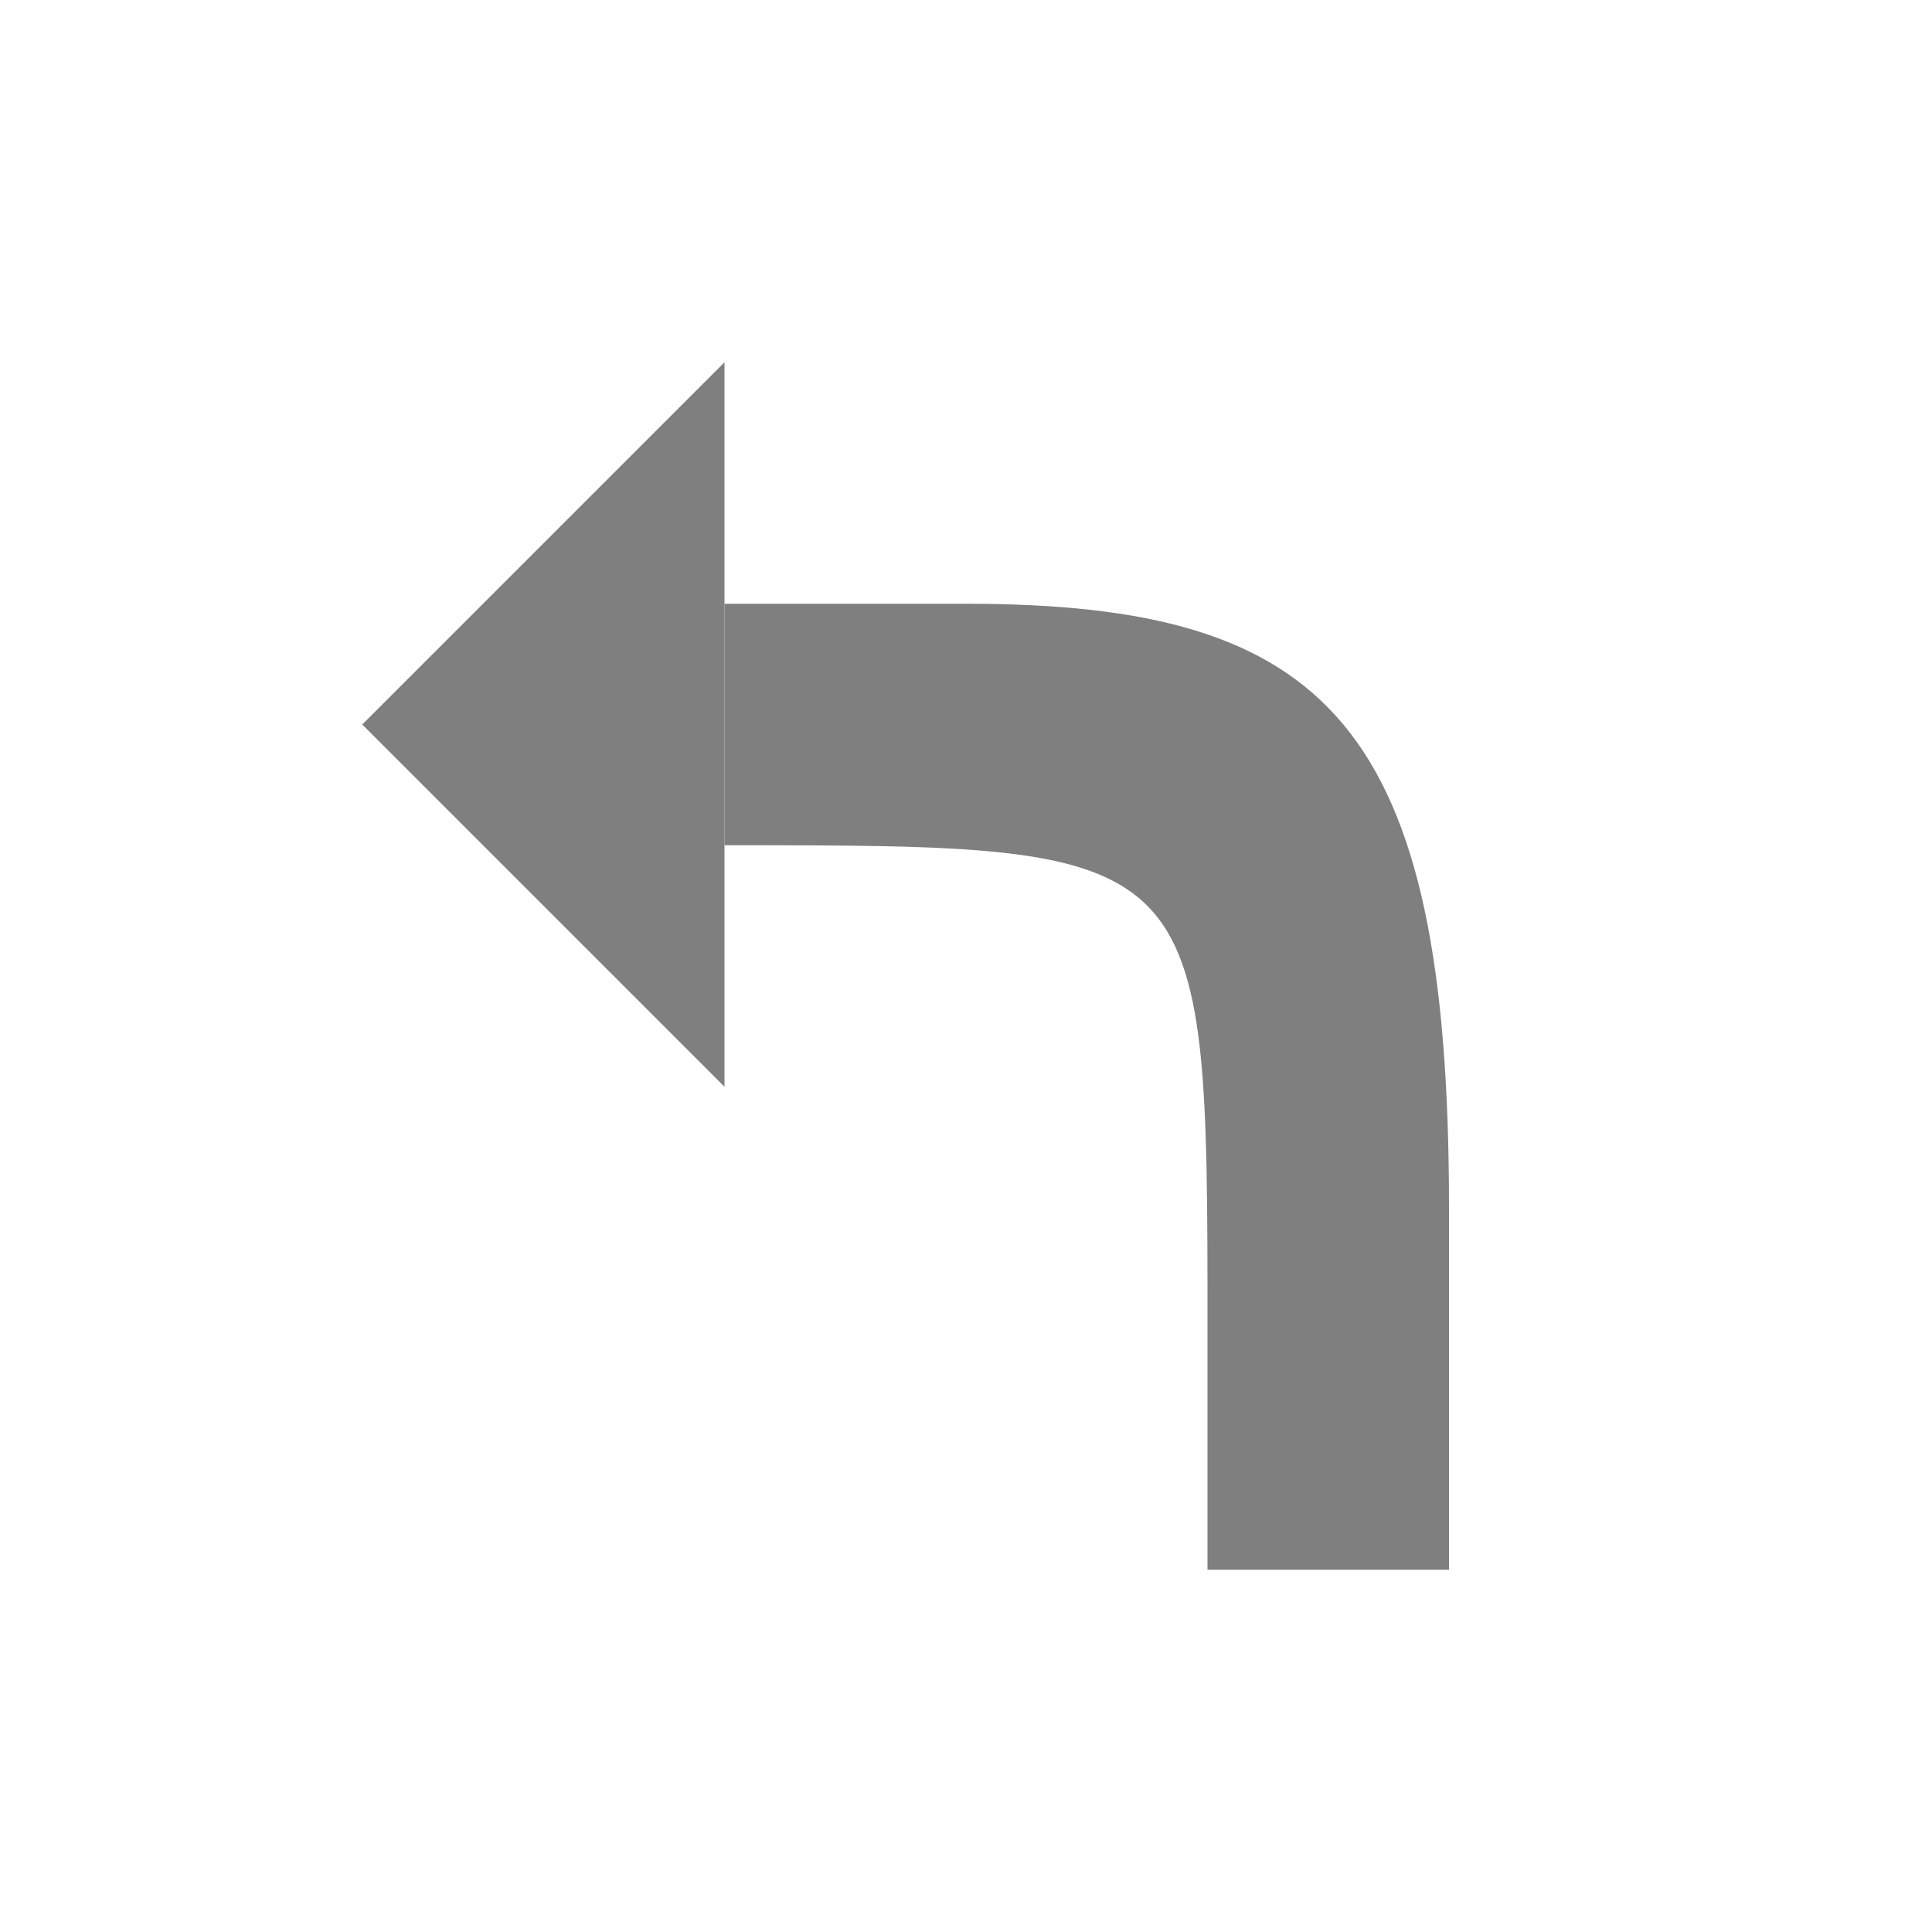
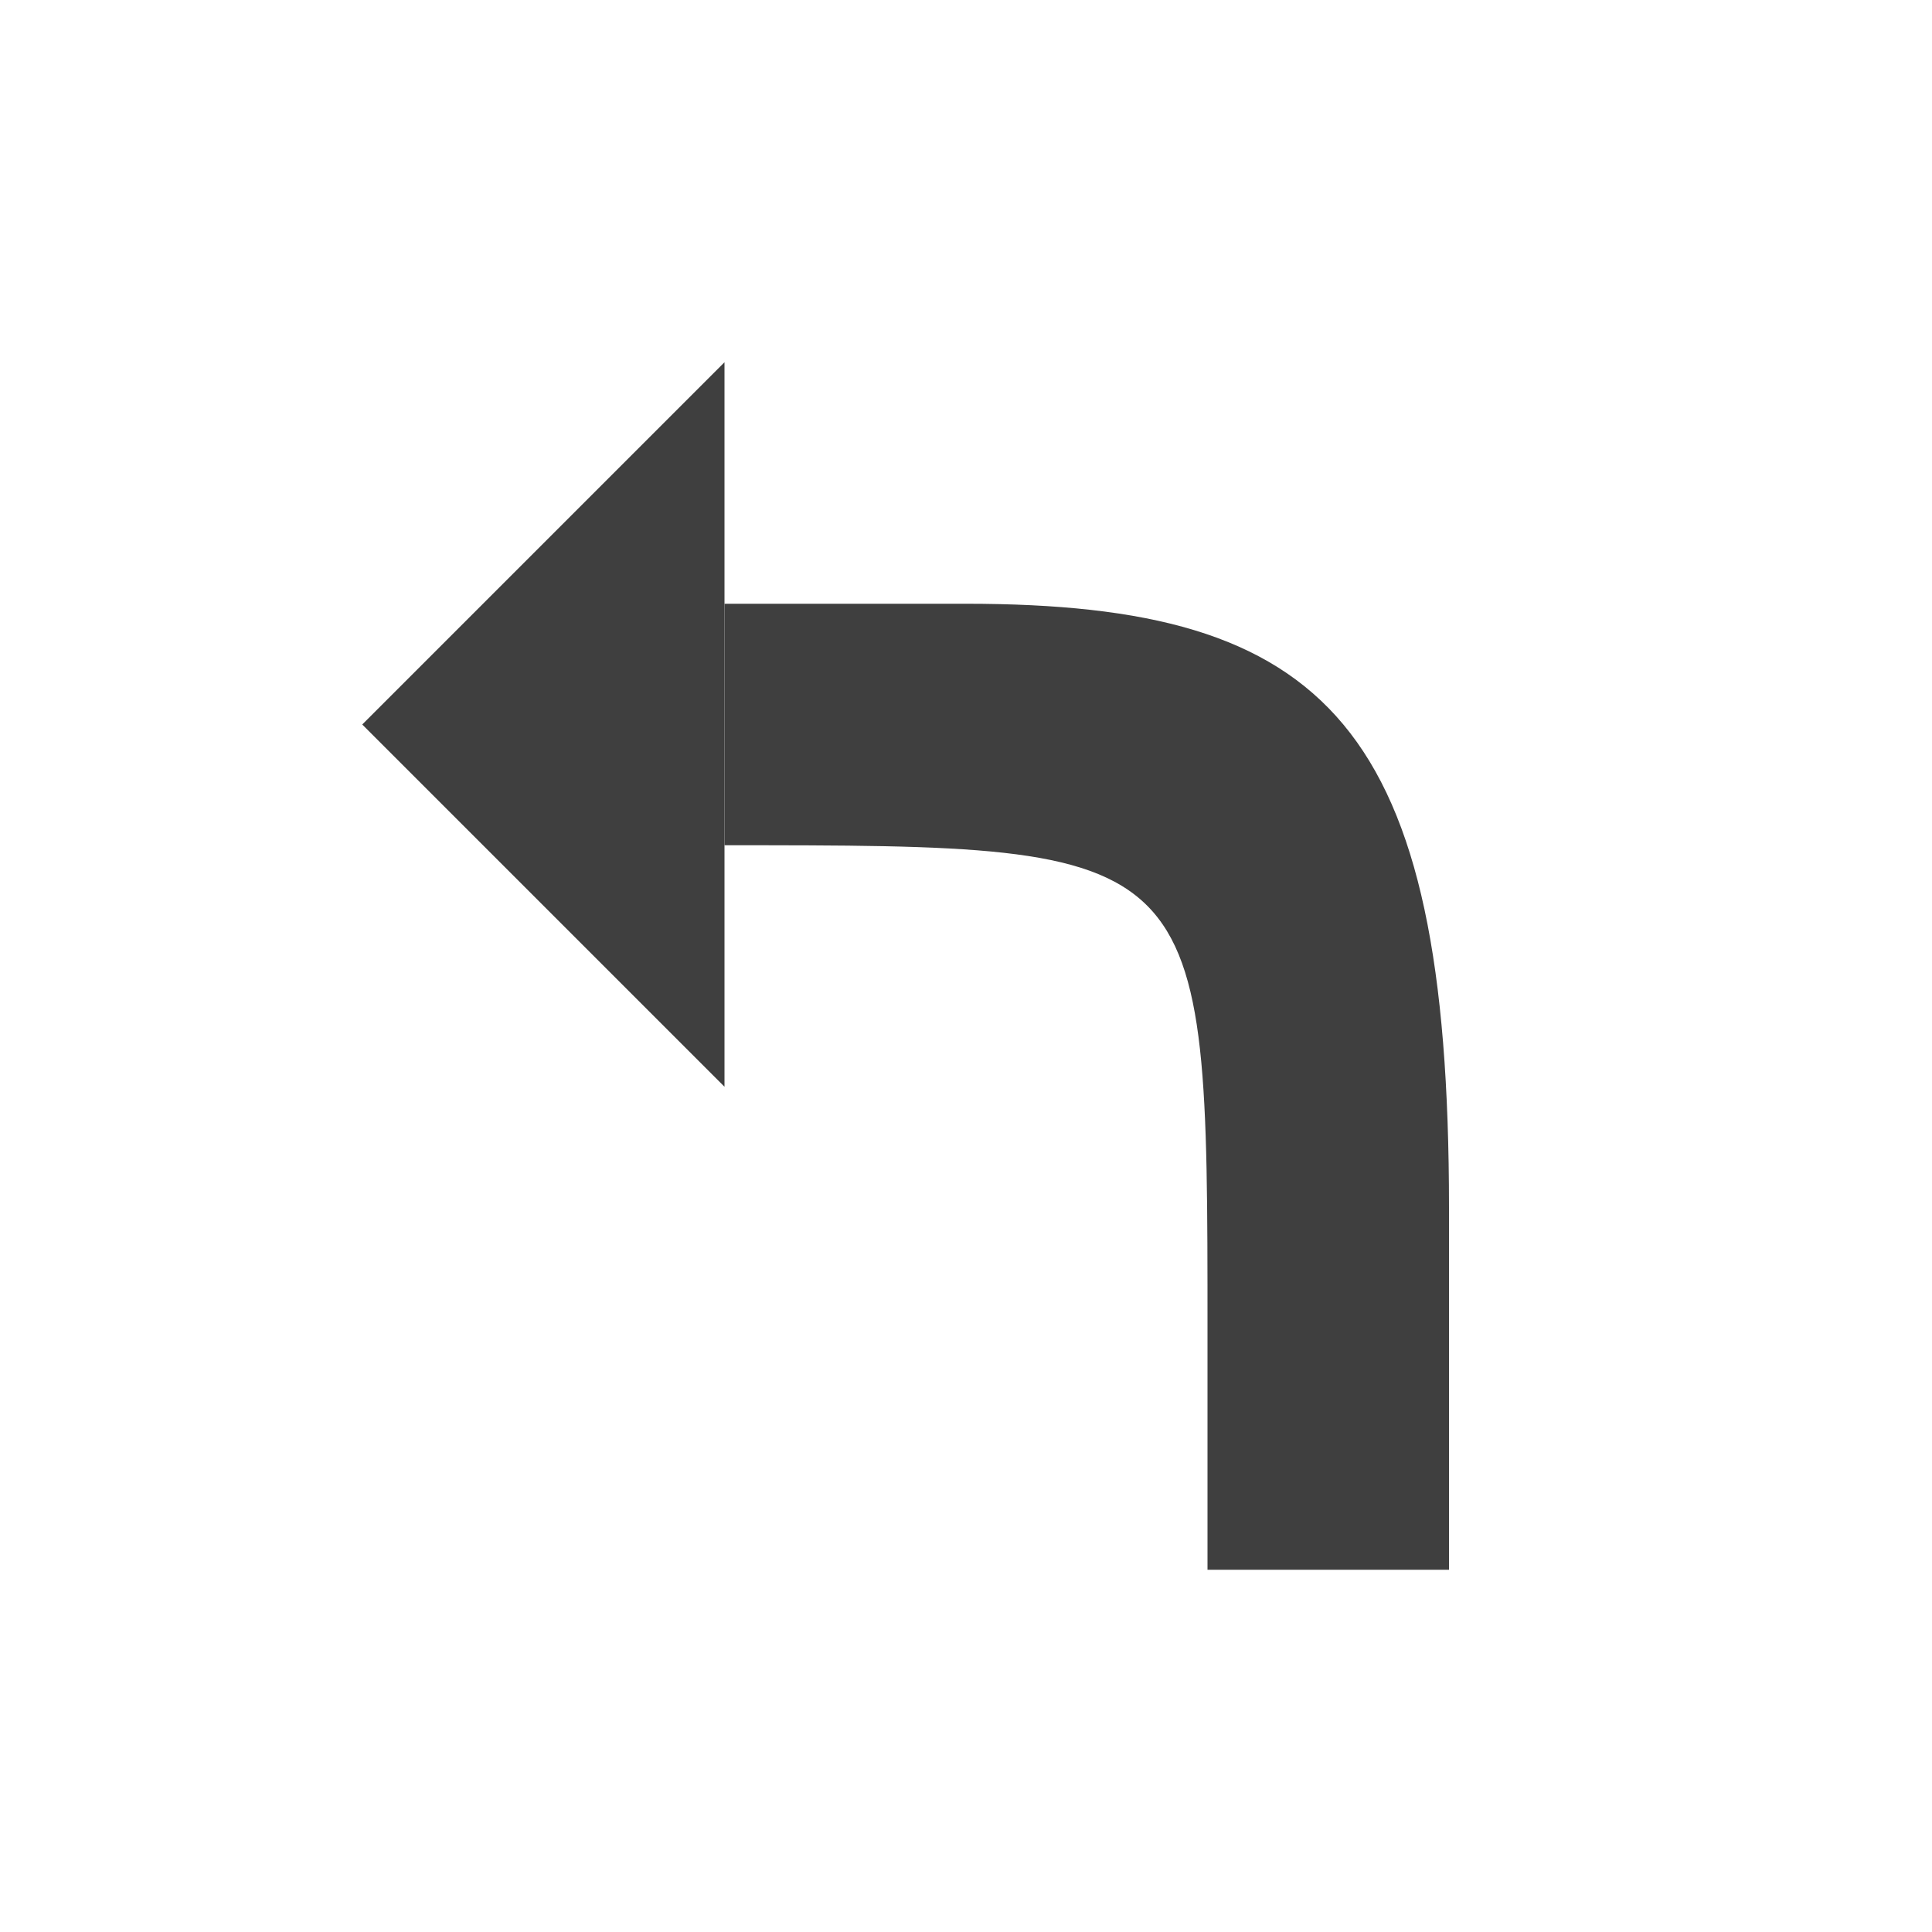
<svg xmlns="http://www.w3.org/2000/svg" version="1.1" x="0" y="0" width="16" height="16" viewBox="0, 0, 16, 16" id="svg88">
  <defs id="defs92" />
-   <g style="fill:#7f7f7f;fill-opacity:1" id="Layer_1">
-     <path style="fill:#7f7f7f;fill-opacity:1" d="M4.5,13.5 L4.5,13.5" fill-opacity="0" stroke="#000000" stroke-width="1" id="path79" />
-     <path style="fill:#7f7f7f;fill-opacity:1" d="M12.5,5.5 L12.5,5.5" fill-opacity="0" stroke="#000000" stroke-width="1" id="path81" />
-     <path style="fill:#7f7f7f;fill-opacity:1" d="M6,5 L8,5 C11,5 12,6 12,10 L12,13 C12,13 10,13 10,13 C10,13 10,11 10,11 C10,7 10,7 6,7 C6,7 6,5 6,5 z" fill="#494949" id="path83" />
-     <path style="fill:#7f7f7f;fill-opacity:1" d="M6,3 L6,9 L3,6" fill="#494949" id="path85" />
+   <g style="fill:#3f3f3f;fill-opacity:1" id="Layer_1">
+     <path style="fill:#3f3f3f;fill-opacity:1" d="M4.5,13.5 L4.5,13.5" fill-opacity="0" stroke="#000000" stroke-width="1" id="path79" />
+     <path style="fill:#3f3f3f;fill-opacity:1" d="M12.5,5.5 L12.5,5.5" fill-opacity="0" stroke="#000000" stroke-width="1" id="path81" />
+     <path style="fill:#3f3f3f;fill-opacity:1" d="M6,5 L8,5 C11,5 12,6 12,10 L12,13 C12,13 10,13 10,13 C10,13 10,11 10,11 C10,7 10,7 6,7 C6,7 6,5 6,5 z" fill="#494949" id="path83" />
+     <path style="fill:#3f3f3f;fill-opacity:1" d="M6,3 L6,9 L3,6" fill="#494949" id="path85" />
  </g>
</svg>
